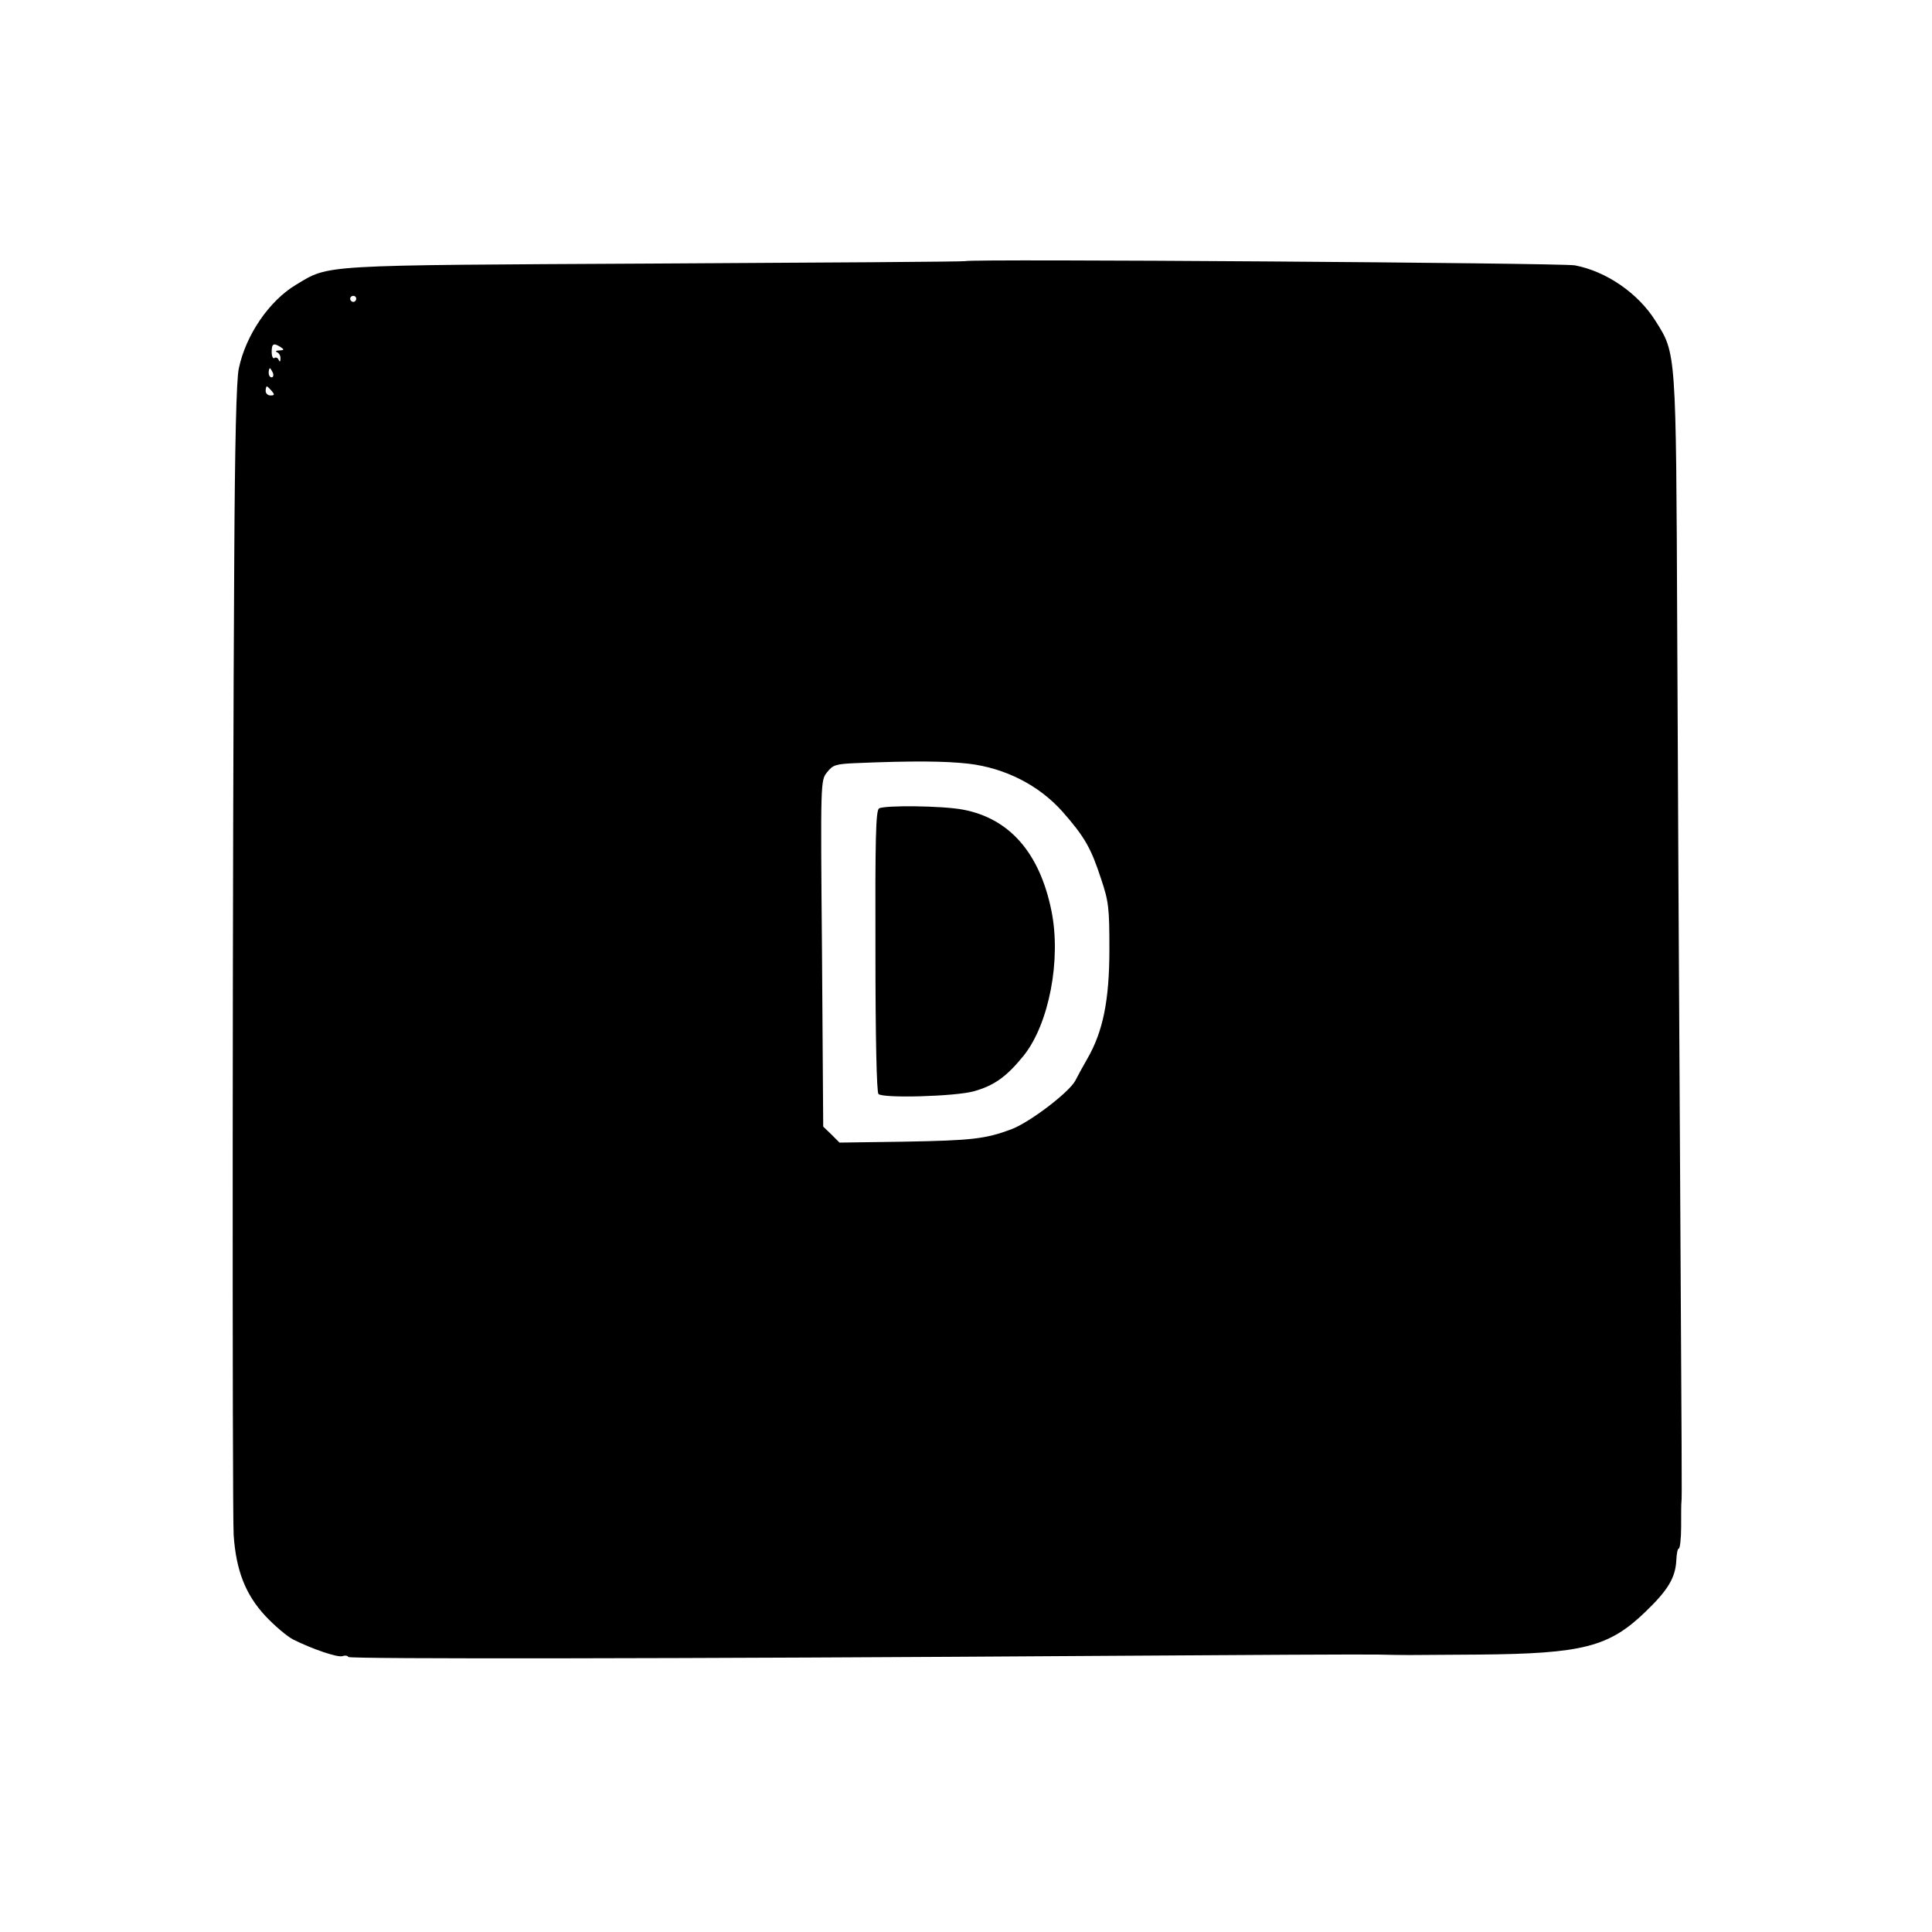
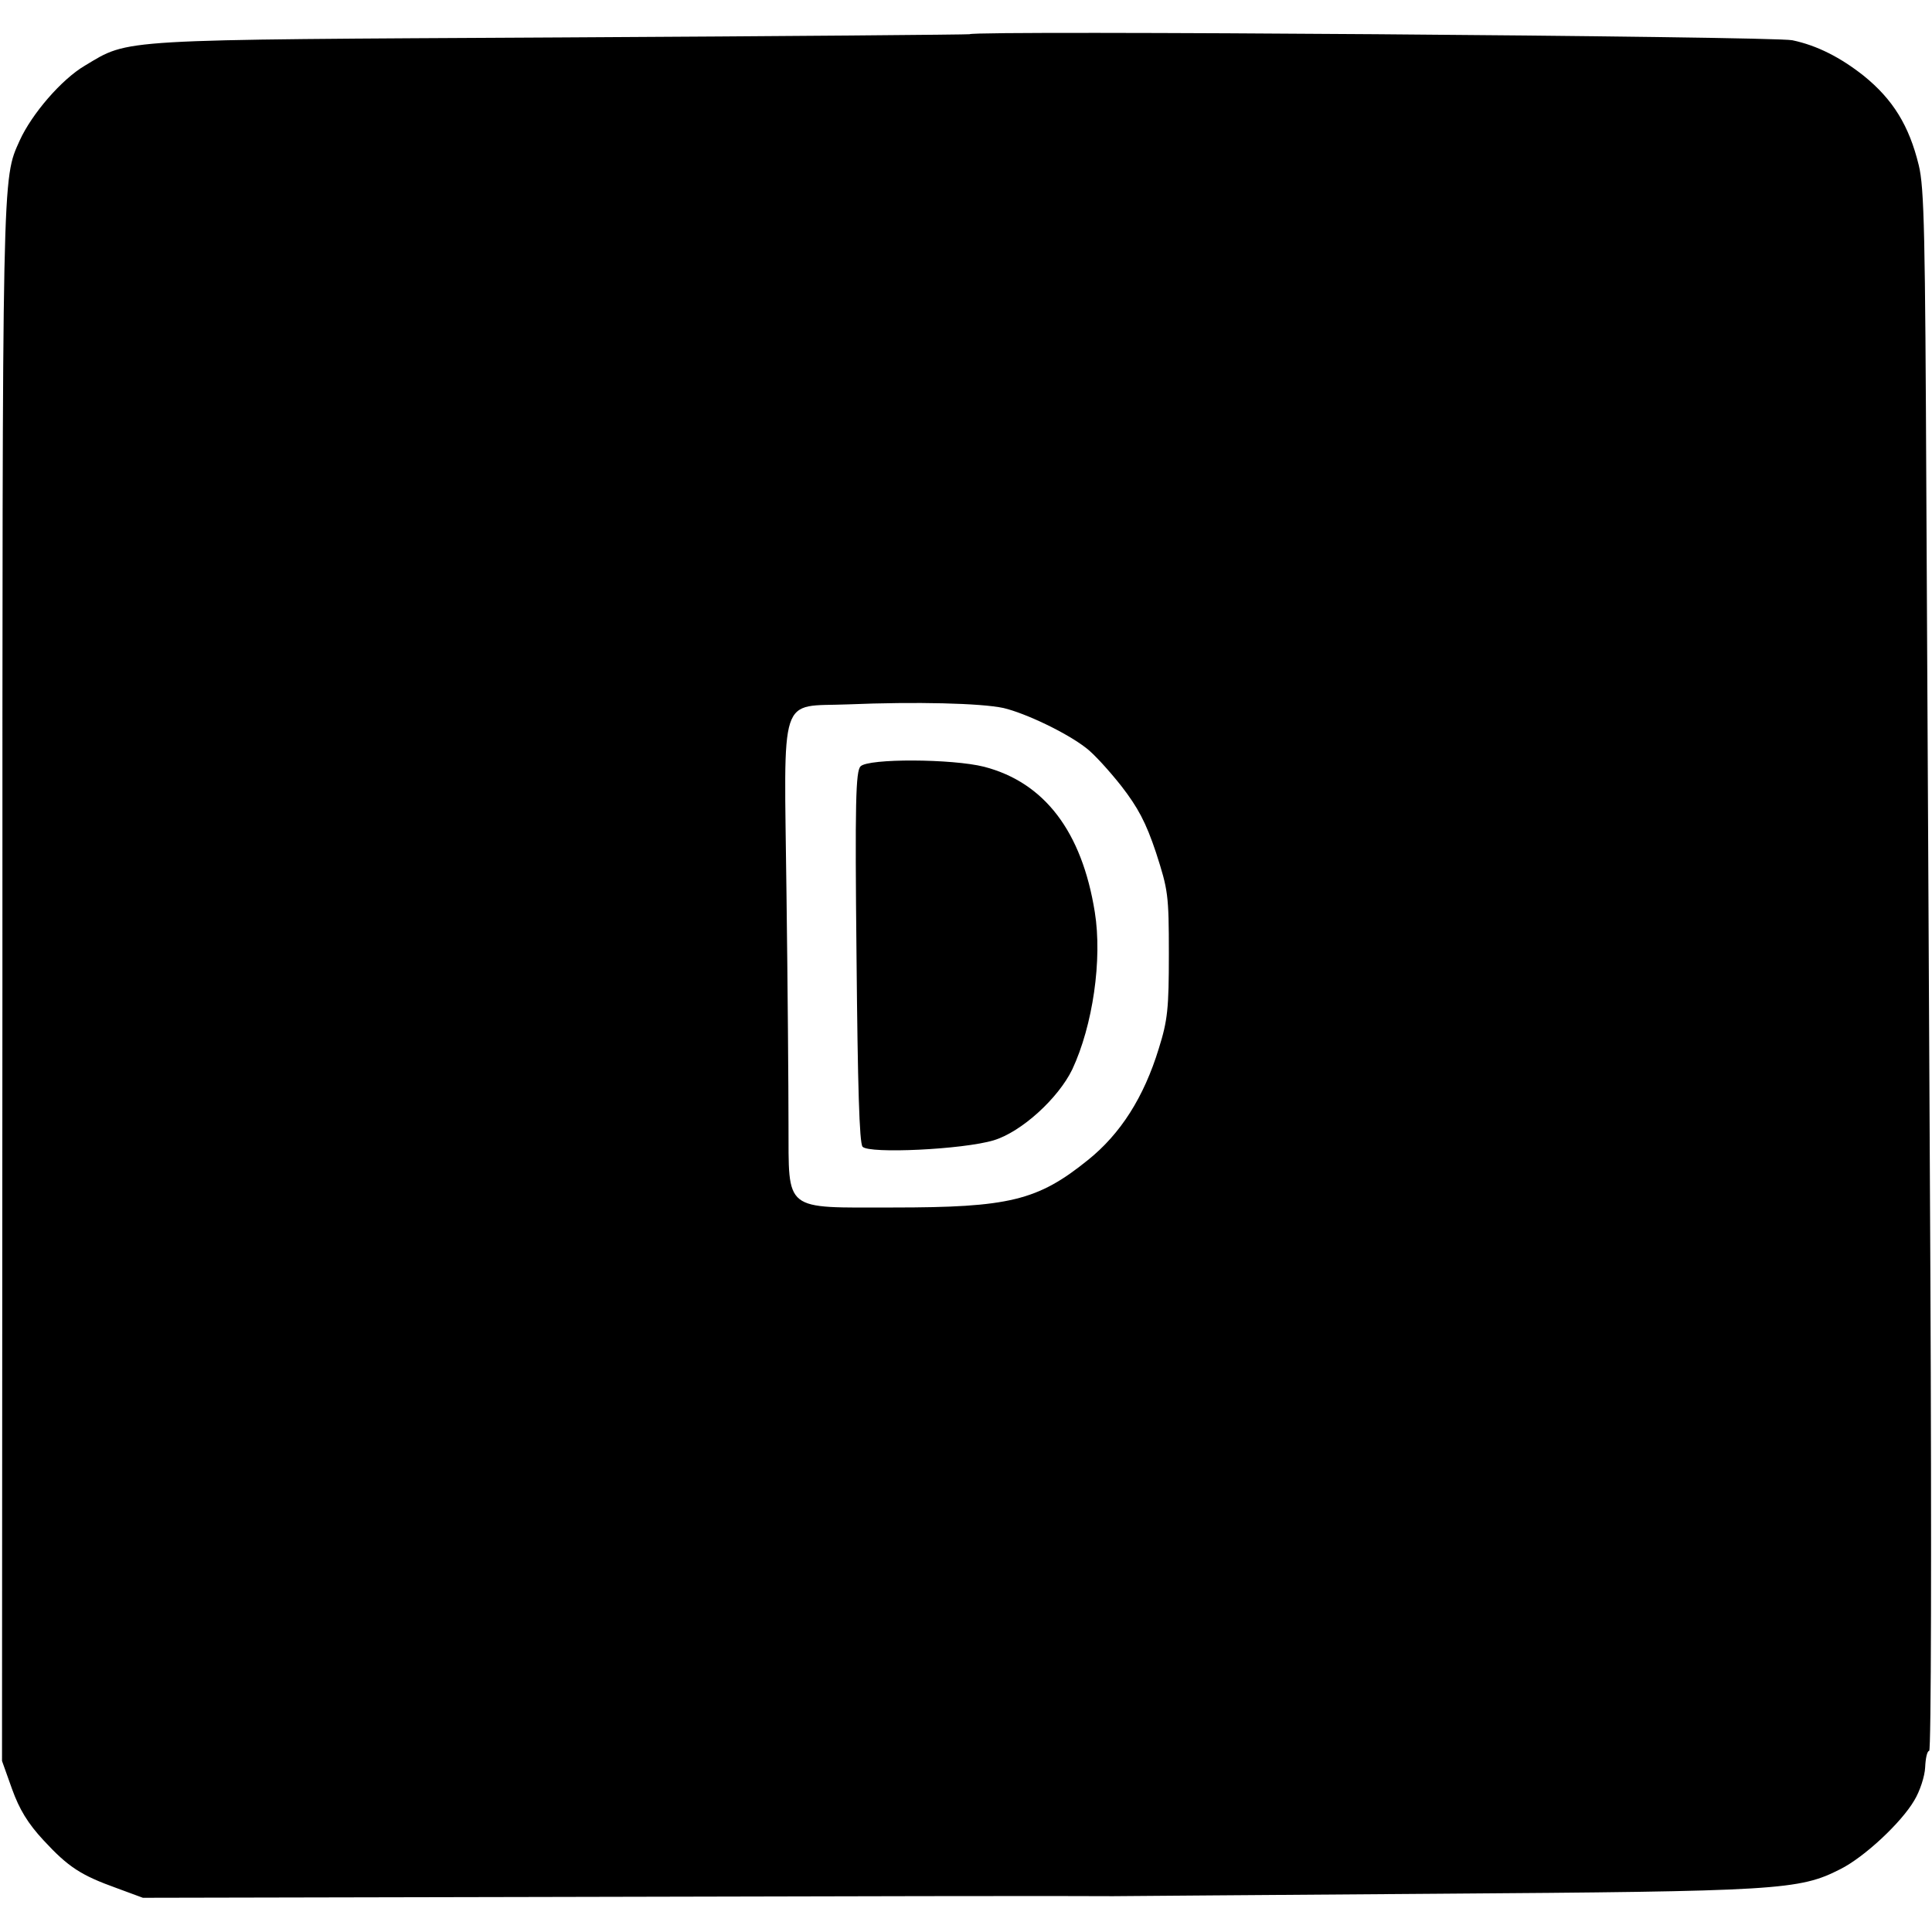
- <svg xmlns="http://www.w3.org/2000/svg" version="1.0" width="640pt" height="640pt" viewBox="0 0 640 640" preserveAspectRatio="xMidYMid meet">
-   <g transform="translate(0,640) scale(0.1,-0.1)" fill="#000000" stroke="none">
-     <path d="M3198 5535 c-2 -2 -462 -5 -1023 -8 -1126 -6 -1082 -3 -1194 -70 -89 -53 -167 -167 -190 -278 -8 -36 -13 -251 -15 -630 -6 -920 -7 -3147 -2 -3234 8 -117 39 -197 105 -268 30 -32 71 -67 92 -78 64 -32 149 -61 164 -55 8 3 16 2 19 -3 5 -7 1073 -6 2541 4 435 3 826 5 870 4 99 -2 68 -2 333 0 345 3 432 25 553 142 75 72 99 113 102 170 1 21 4 39 8 39 4 0 8 33 8 72 0 40 0 78 1 83 2 13 1 114 -5 1185 -3 481 -7 1249 -9 1705 -4 925 -3 913 -72 1022 -57 91 -162 164 -267 184 -45 8 -2010 22 -2019 14z m-2018 -125 c0 -5 -4 -10 -10 -10 -5 0 -10 5 -10 10 0 6 5 10 10 10 6 0 10 -4 10 -10z m-250 -160 c12 -8 12 -10 -5 -11 -11 0 -14 -3 -7 -6 6 -2 12 -12 11 -21 0 -11 -2 -12 -6 -4 -2 6 -9 10 -14 6 -5 -3 -9 6 -9 20 0 28 6 31 30 16z m-26 -85 c3 -8 1 -15 -4 -15 -6 0 -10 7 -10 15 0 8 2 15 4 15 2 0 6 -7 10 -15z m-4 -60 c10 -12 10 -15 -4 -15 -9 0 -16 7 -16 15 0 8 2 15 4 15 2 0 9 -7 16 -15z m2310 -1235 c122 -15 232 -72 309 -158 74 -84 95 -121 128 -222 26 -77 28 -98 28 -235 0 -168 -21 -272 -73 -362 -15 -26 -33 -59 -40 -73 -21 -39 -151 -138 -212 -161 -86 -32 -131 -37 -357 -41 l-212 -3 -27 27 -27 26 -4 574 c-5 572 -5 573 17 600 19 24 28 27 93 30 191 8 299 7 377 -2z" />
-     <path d="M2912 3722 c-11 -7 -13 -100 -12 -473 0 -288 4 -467 10 -473 15 -15 256 -8 316 9 68 19 109 49 165 118 84 105 125 318 92 480 -39 192 -139 306 -293 335 -68 13 -260 15 -278 4z" />
+ <svg xmlns="http://www.w3.org/2000/svg" version="1.0" width="480pt" height="480pt" viewBox="0 0 480 480" preserveAspectRatio="xMidYMid meet">
+   <g transform="translate(0,480) scale(0.1,-0.1)" fill="#000000" stroke="none">
+     <path d="M2409 4715 c-2 -1 -458 -5 -1014 -8 -1115 -6 -1072 -3 -1184 -70 -58 -34 -132 -120 -162 -186 -44 -98 -43 -58 -43 -2091 l-1 -1935 25 -70 c18 -50 39 -85 78 -127 62 -67 93 -87 182 -119 l65 -24 970 2 c774 2 1337 3 1440 2 6 0 366 3 800 6 854 6 905 9 1007 61 60 30 152 116 184 171 14 23 26 60 27 82 1 23 5 41 10 41 5 0 6 514 3 1178 -3 647 -8 1519 -10 1937 -3 650 -5 769 -19 825 -24 98 -64 163 -137 222 -57 45 -115 75 -177 88 -43 10 -2034 25 -2044 15z m84 -1674 c55 -13 156 -61 205 -99 19 -14 58 -57 88 -95 41 -53 61 -90 86 -165 30 -93 32 -104 32 -252 0 -136 -3 -165 -25 -235 -37 -121 -95 -212 -176 -277 -125 -101 -196 -118 -484 -118 -275 0 -259 -13 -260 207 0 87 -2 345 -5 574 -6 507 -21 462 153 469 169 7 330 3 386 -9z" />
+     <path d="M2138 2896 c-12 -12 -14 -90 -10 -472 3 -324 7 -463 15 -473 16 -18 250 -7 326 16 69 21 160 104 195 176 51 109 75 273 56 391 -32 200 -125 322 -275 361 -79 20 -288 21 -307 1z" />
  </g>
</svg>
